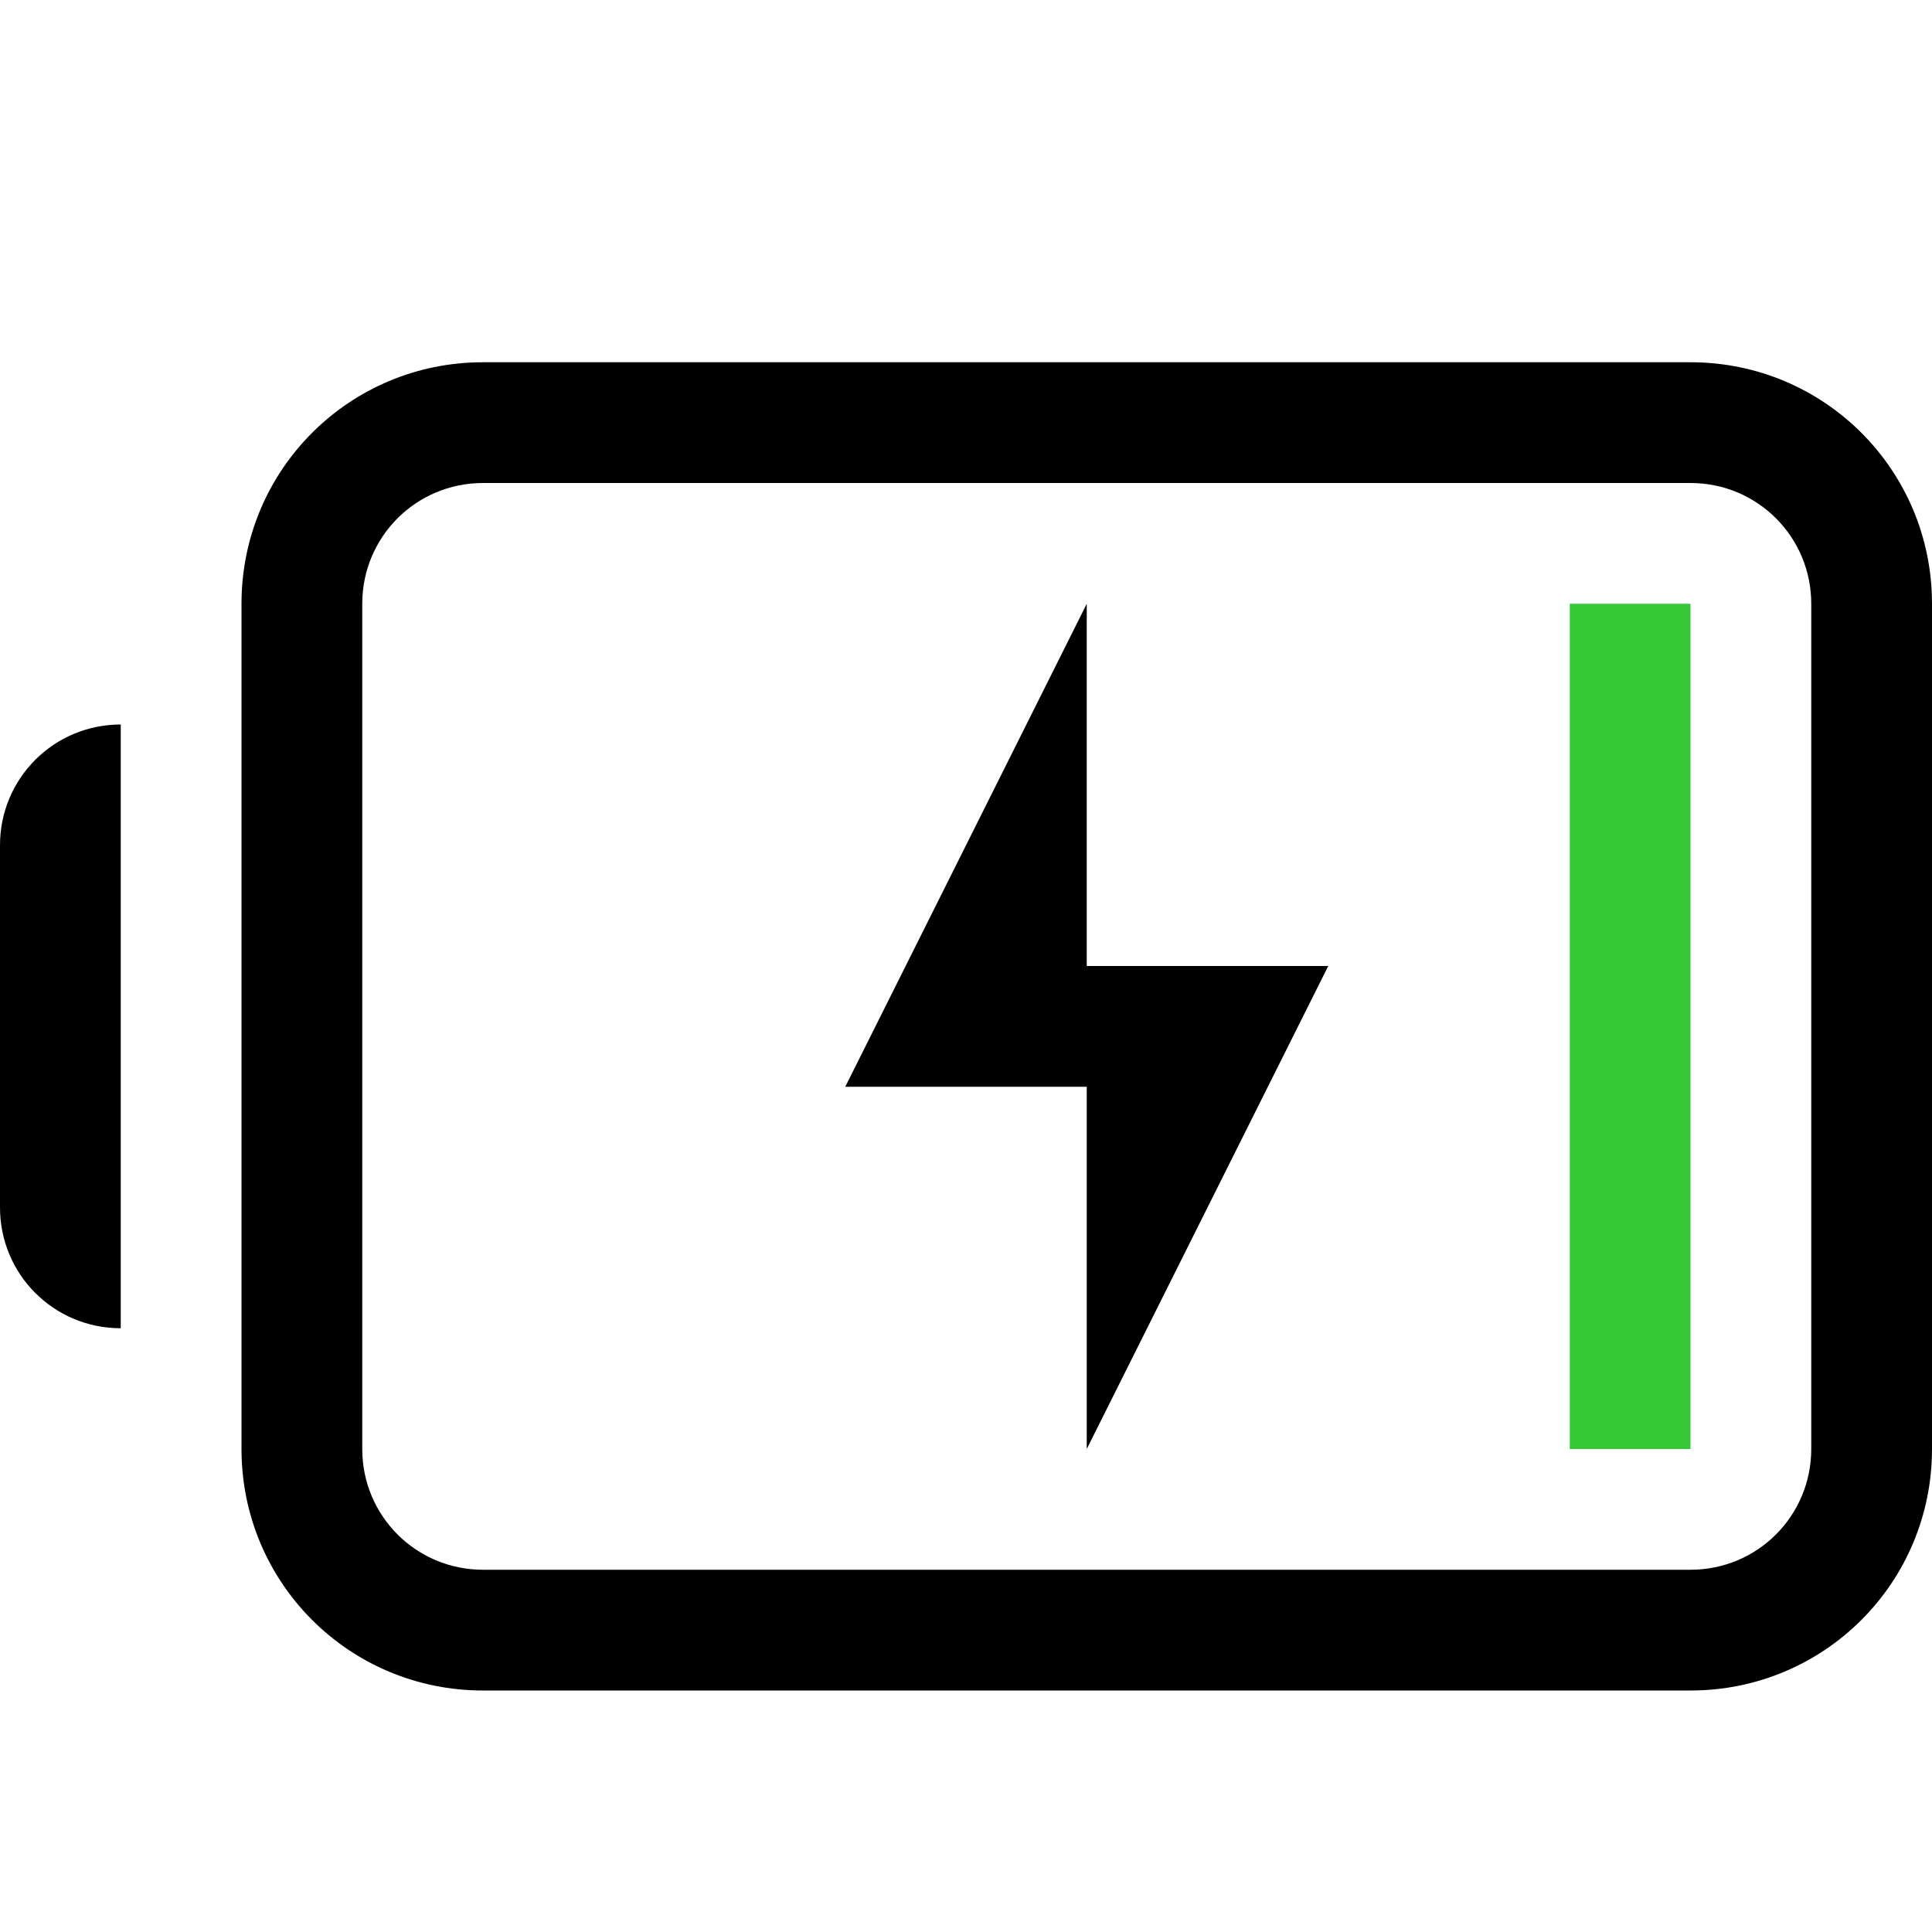
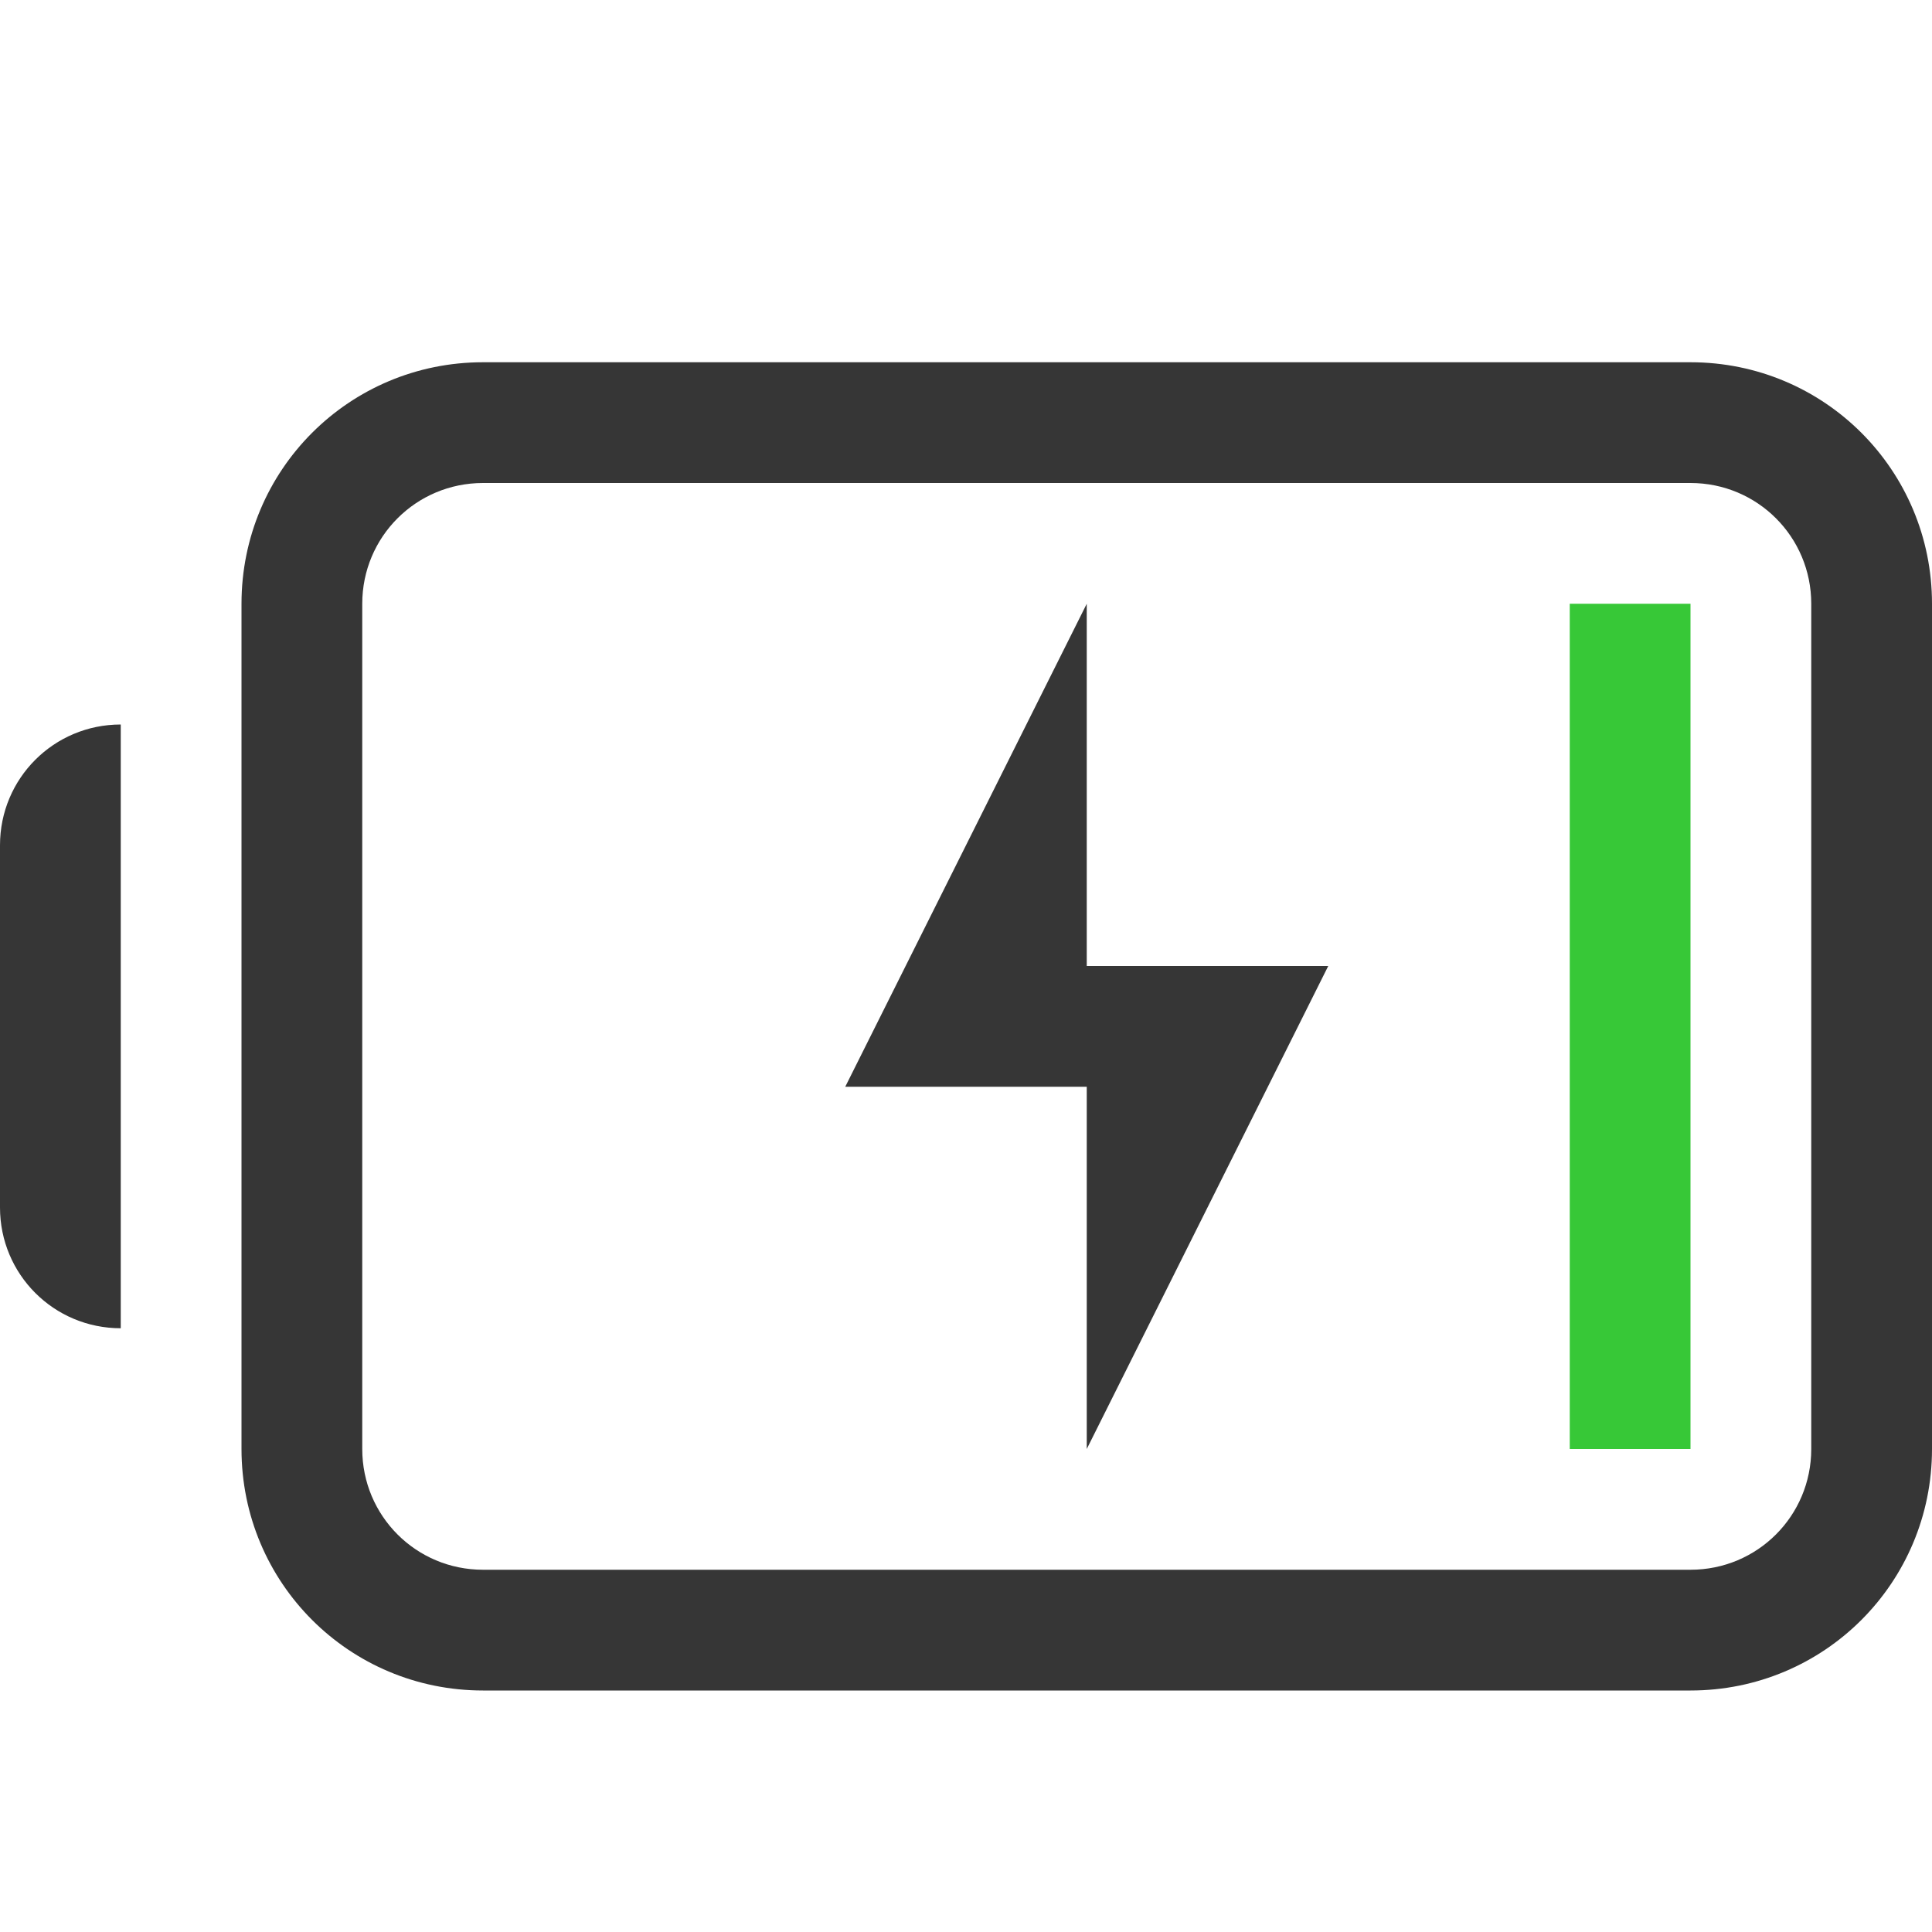
<svg xmlns="http://www.w3.org/2000/svg" width="16" height="16" viewBox="0 0 16 16" version="1.1" id="svg5">
  <defs id="defs2" />
-   <path d="M 1,6 C 0.446,6 0,6.446 0,7 v 3 c 0,0.554 0.446,1 1,1 z M 4,3 C 2.892,3 2,3.892 2,5 v 7 c 0,1.108 0.892,2 2,2 h 10 c 1.108,0 2,-0.892 2,-2 V 5 C 16,3.892 15.108,3 14,3 Z m 0,1 h 10 c 0.554,0 1,0.446 1,1 v 7 c 0,0.554 -0.446,1 -1,1 H 4 C 3.446,13 3,12.554 3,12 V 5 C 3,4.446 3.446,4 4,4 Z" id="path1017" />
-   <path id="path1056" style="fill:#37c837;fill-opacity:1;stroke-width:1.08" d="m 13,5 v 7 h 1 V 5 Z" />
-   <path style="color:#000000;fill:#000000;stroke:none;stroke-width:2;stroke-linecap:round;stroke-linejoin:round;-inkscape-stroke:none" d="m 9,5 v 3 h 2 L 9,12 V 9 H 7 Z" id="path2100" />
+   <path d="M 1,6 C 0.446,6 0,6.446 0,7 v 3 c 0,0.554 0.446,1 1,1 z M 4,3 C 2.892,3 2,3.892 2,5 v 7 c 0,1.108 0.892,2 2,2 h 10 c 1.108,0 2,-0.892 2,-2 V 5 C 16,3.892 15.108,3 14,3 Z m 0,1 h 10 c 0.554,0 1,0.446 1,1 v 7 c 0,0.554 -0.446,1 -1,1 H 4 C 3.446,13 3,12.554 3,12 V 5 C 3,4.446 3.446,4 4,4 Z" id="path1017" style="fill:#363636;fill-opacity:1" />
+   <path id="path1056" style="fill:#37c837;fill-opacity:1;stroke-width:1.08" class="success" d="m 13,5 v 7 h 1 V 5 Z" />
+   <path style="fill:#363636;stroke:none;stroke-width:2;stroke-linecap:round;stroke-linejoin:round;-inkscape-stroke:none;fill-opacity:1" d="m 9,5 v 3 h 2 L 9,12 V 9 H 7 Z" id="path2100" />
</svg>
